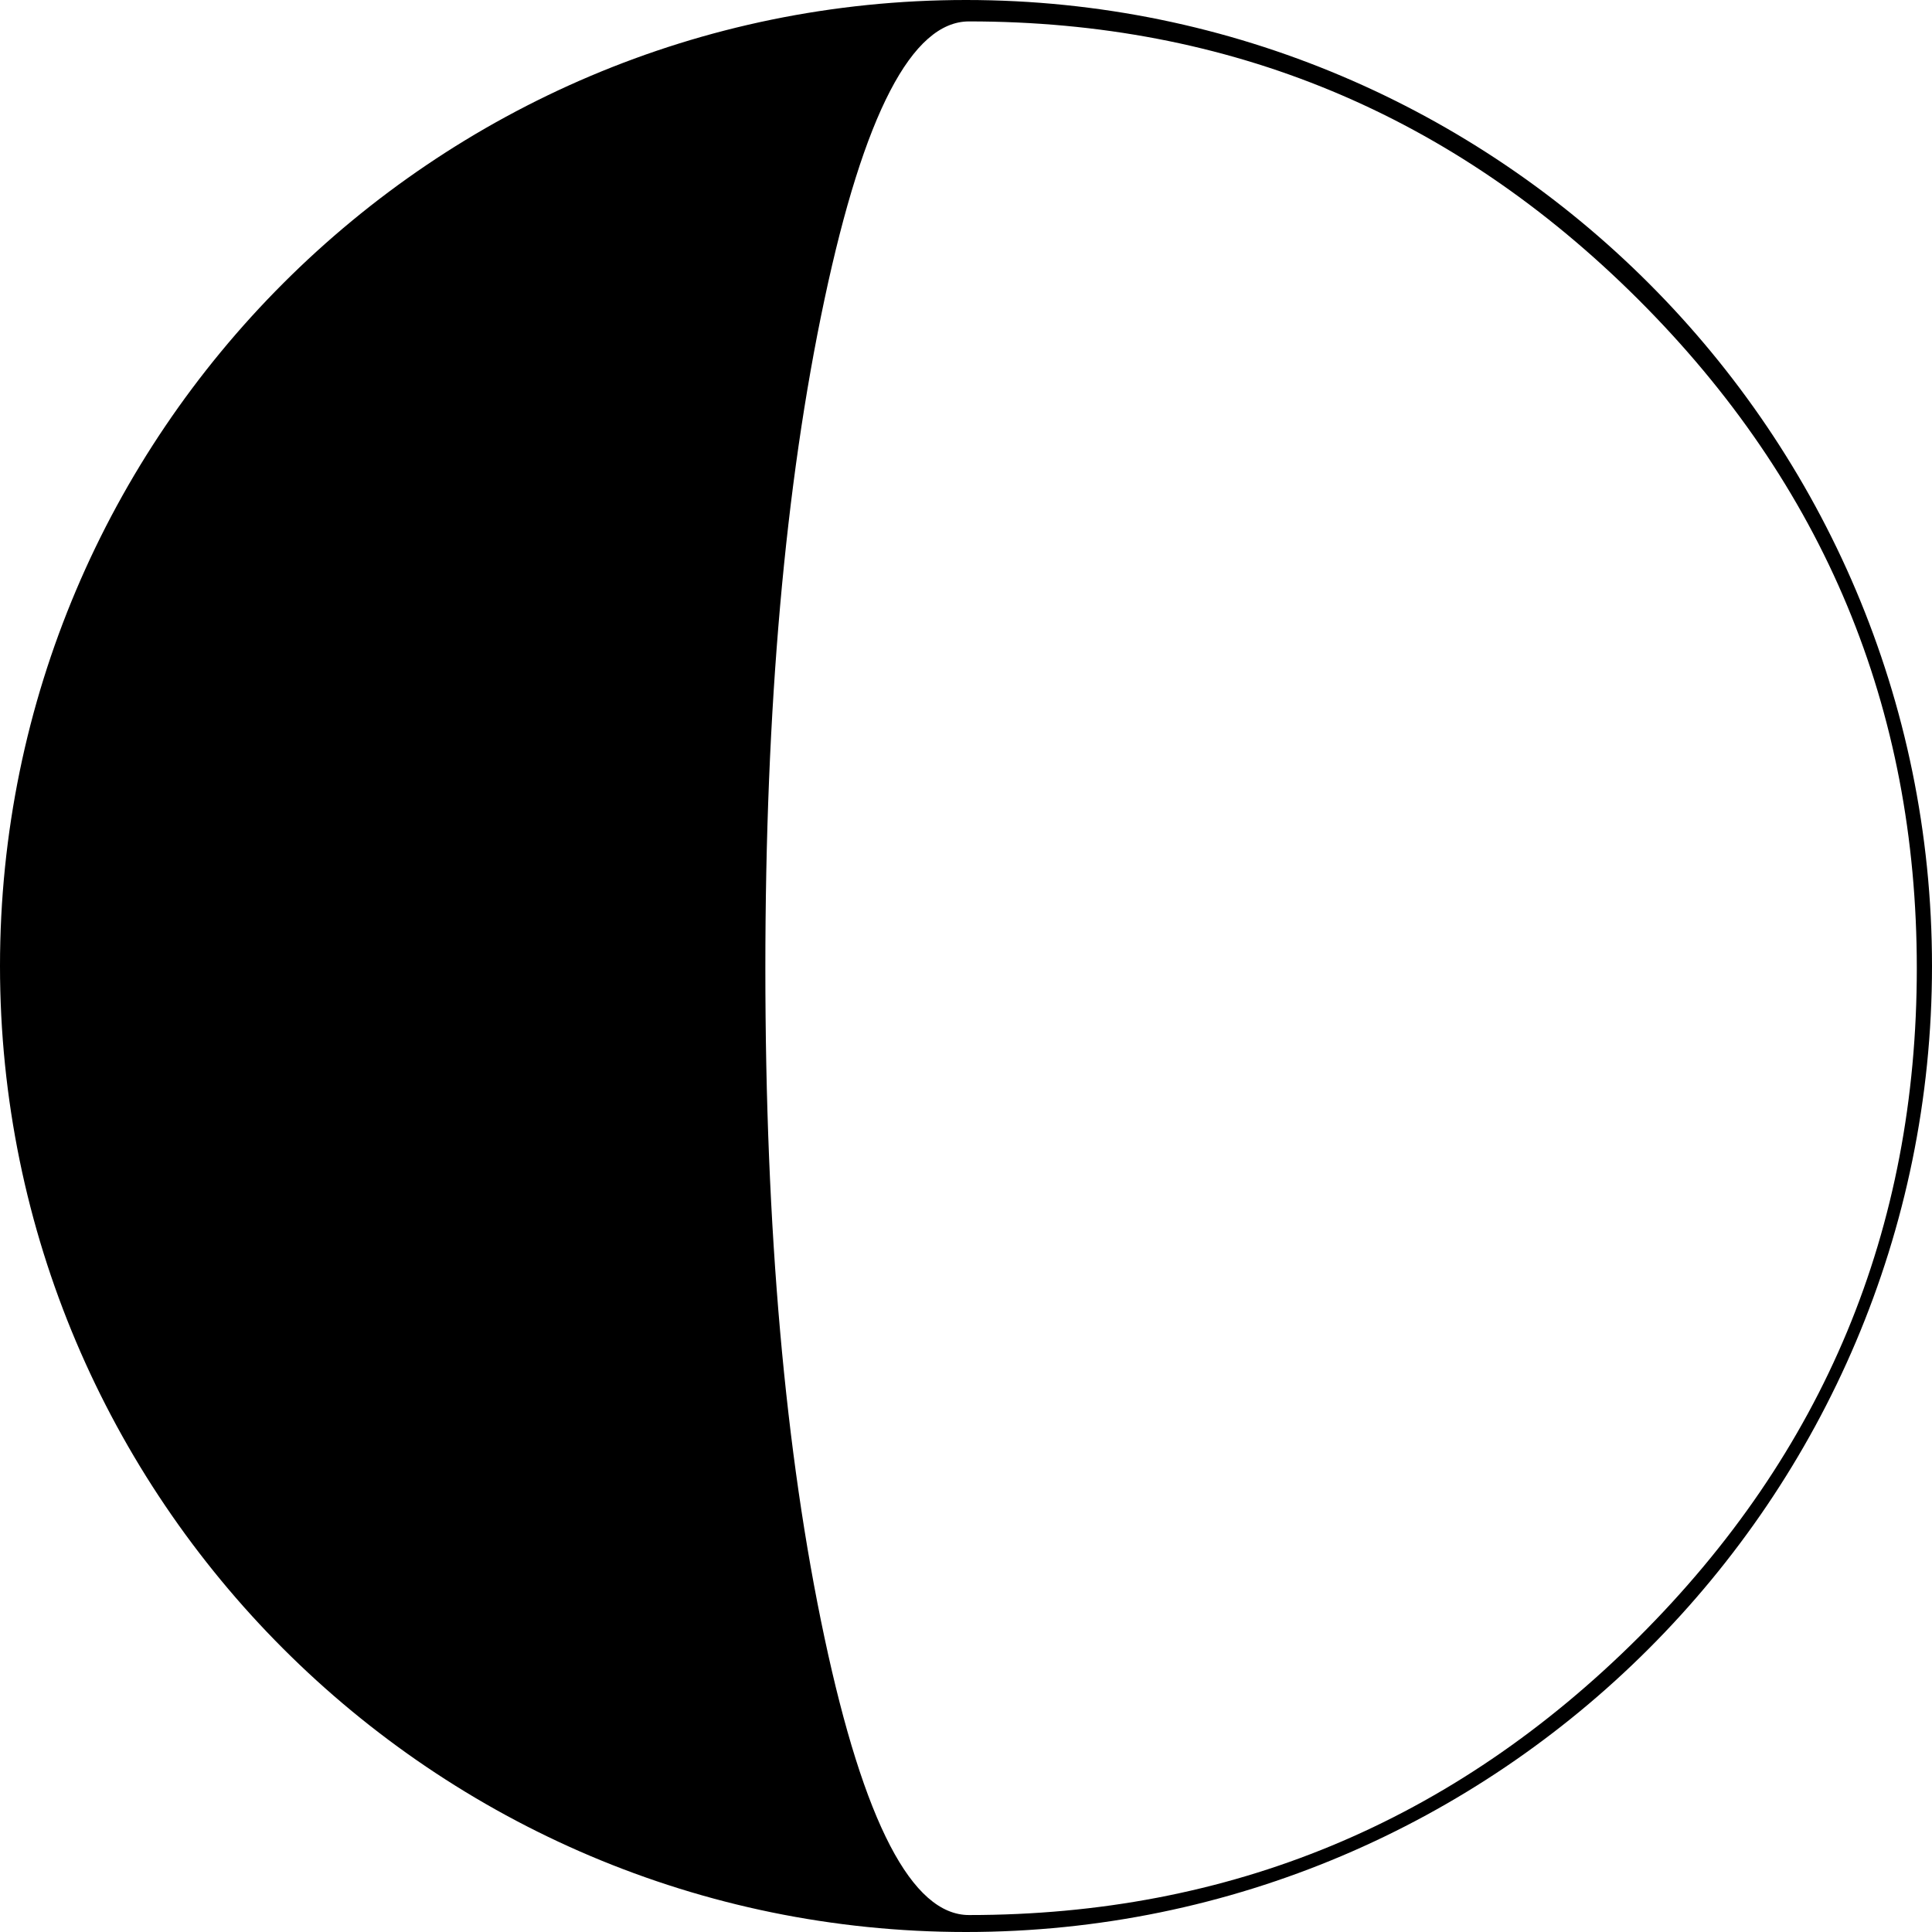
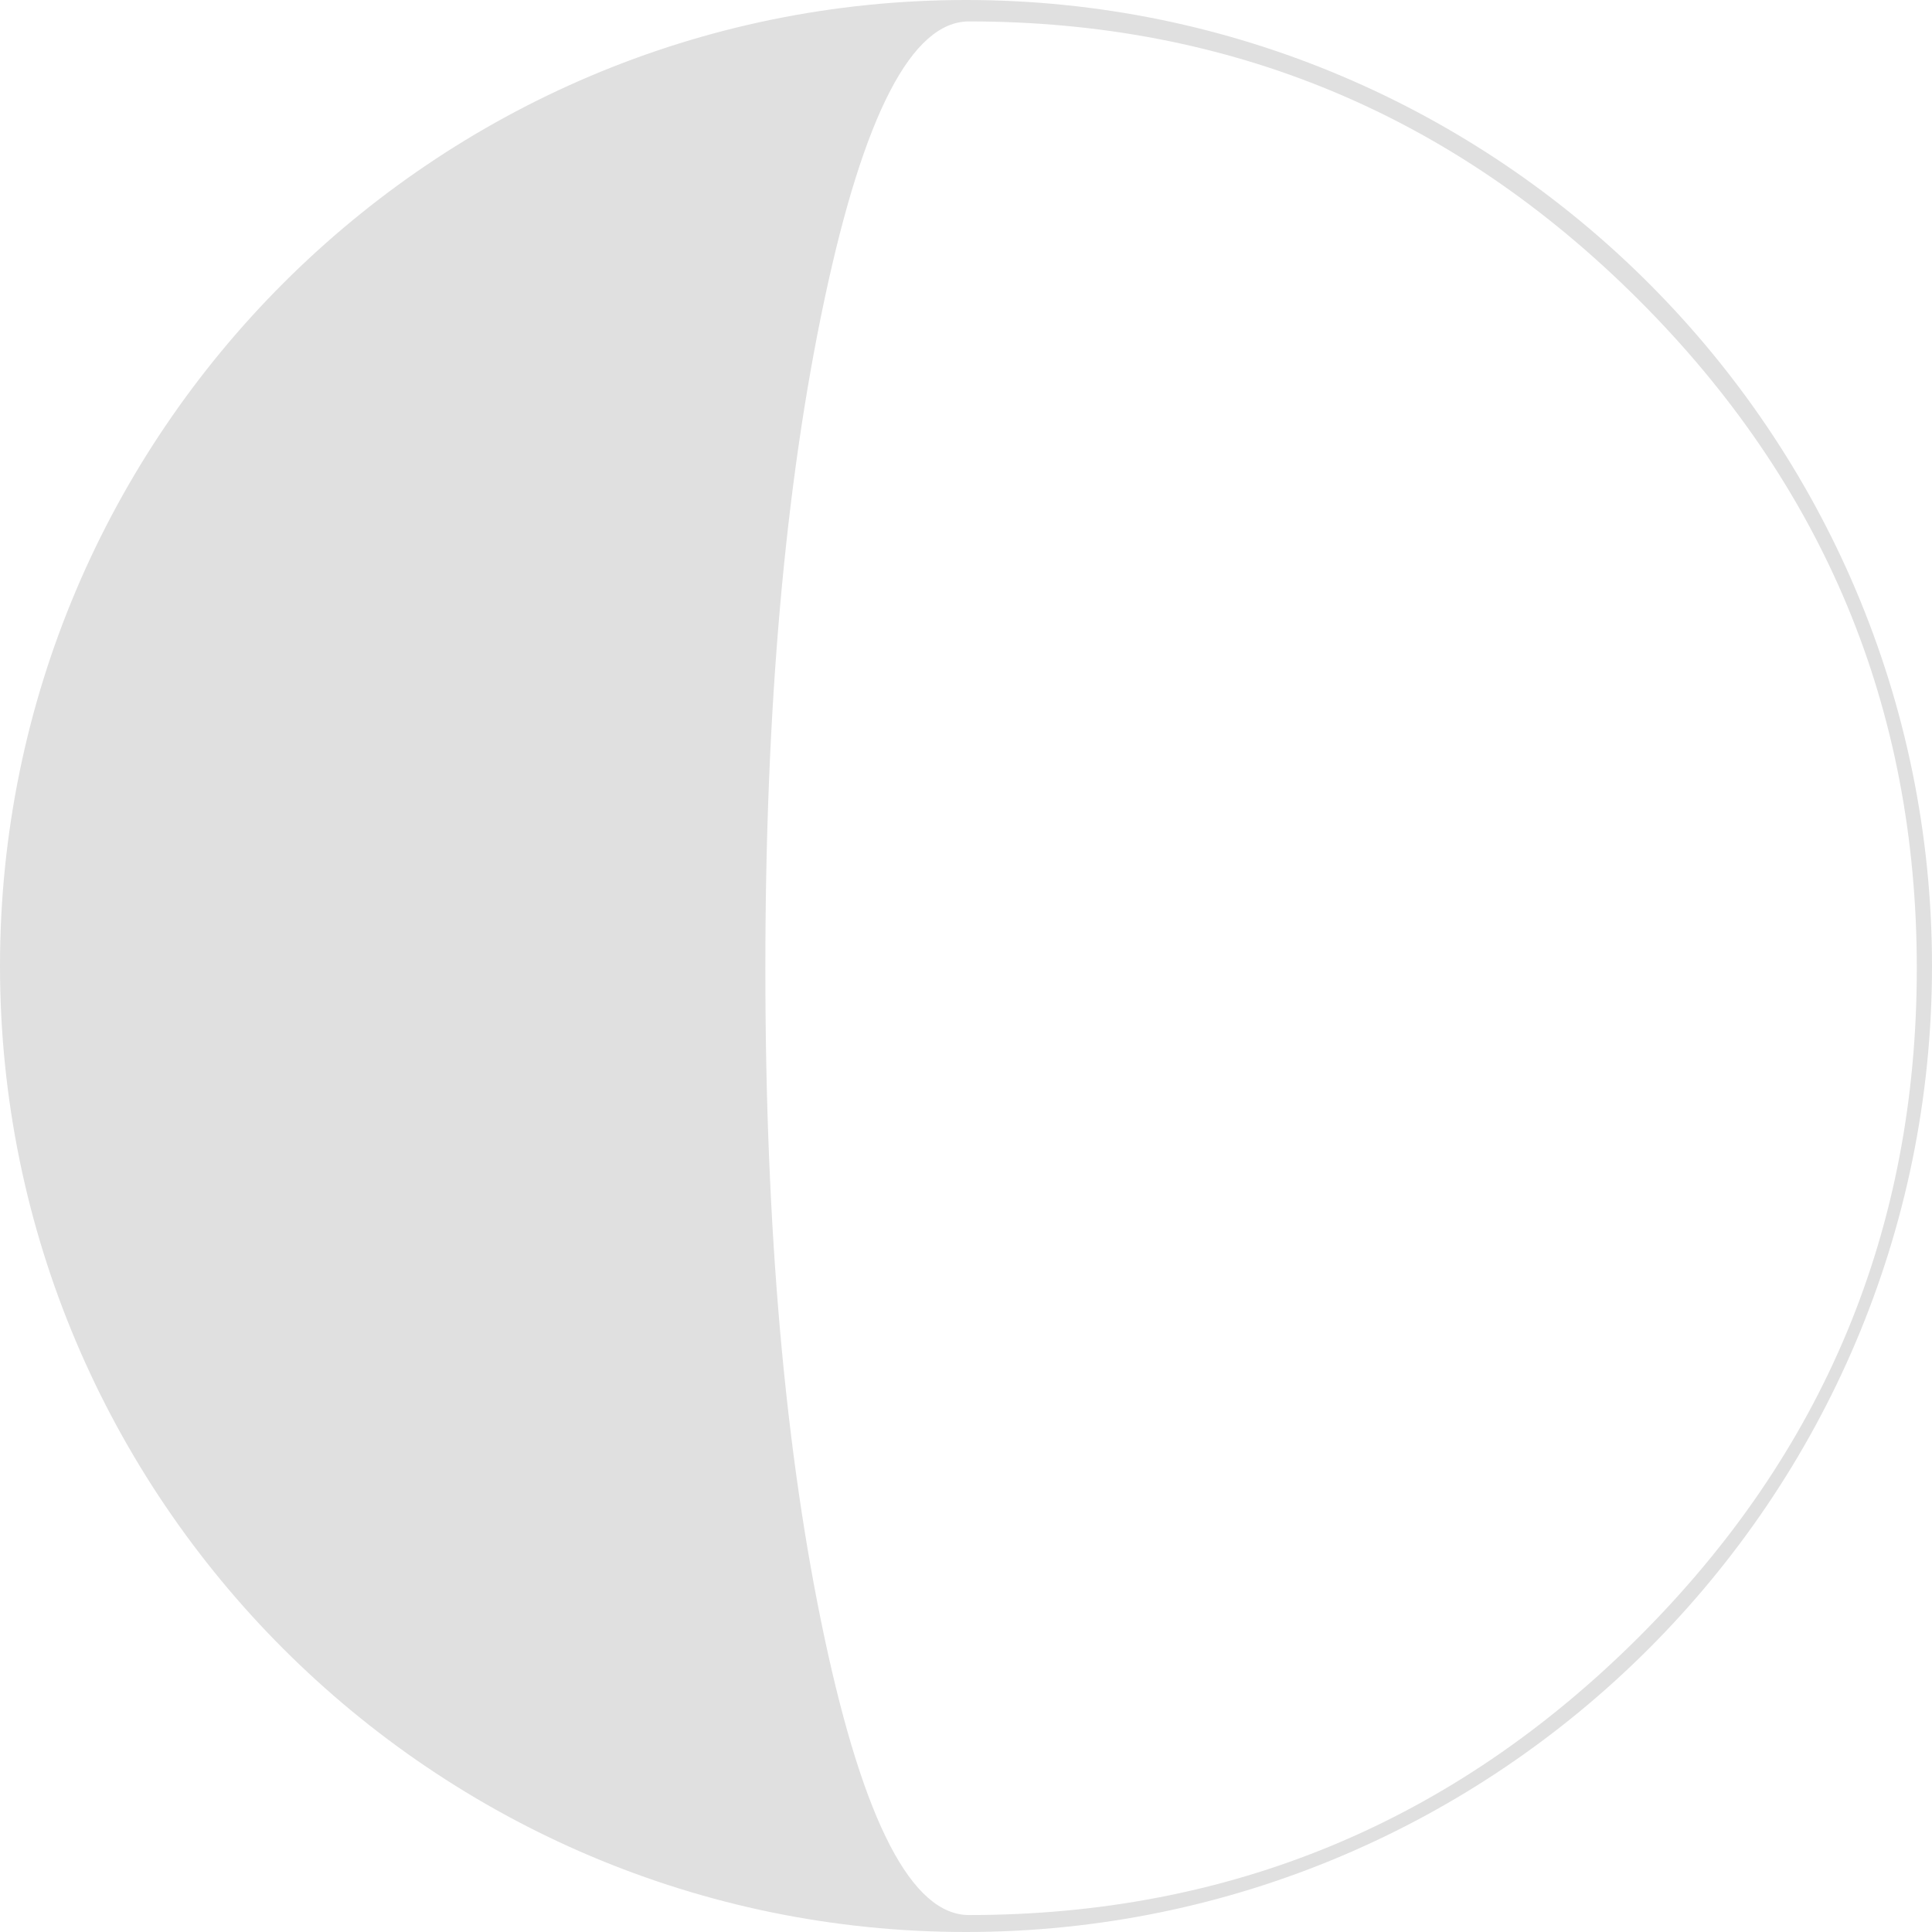
- <svg xmlns="http://www.w3.org/2000/svg" version="1.1" id="Capa_1" x="0px" y="0px" width="108.336px" height="108.336px" viewBox="0 0 108.336 108.336" style="enable-background:new 0 0 108.336 108.336;" xml:space="preserve" fill="black">
+ <svg xmlns="http://www.w3.org/2000/svg" version="1.1" id="Capa_1" x="0px" y="0px" width="108.336px" height="108.336px" viewBox="0 0 108.336 108.336" style="enable-background:new 0 0 108.336 108.336;" xml:space="preserve" fill="rgb(224, 224, 224)">
  <g>
    <path d="M54.168,0C24.3,0,0,24.3,0,54.168c0,29.869,24.3,54.168,54.168,54.168s54.168-24.299,54.168-54.168   C108.336,24.3,84.036,0,54.168,0z M91.867,91.826c-10.415,10.374-22.926,15.559-37.532,15.559c-3.193,0-5.894-5.186-8.103-15.559   c-2.21-10.373-3.315-22.883-3.315-37.533c0-14.607,1.105-27.108,3.315-37.5c2.209-10.394,4.909-15.592,8.103-15.592   c14.606,0,27.117,5.198,37.532,15.592c10.41,10.392,15.617,22.893,15.617,37.5C107.484,68.943,102.277,81.453,91.867,91.826z" />
  </g>
  <g>
</g>
  <g>
</g>
  <g>
</g>
  <g>
</g>
  <g>
</g>
  <g>
</g>
  <g>
</g>
  <g>
</g>
  <g>
</g>
  <g>
</g>
  <g>
</g>
  <g>
</g>
  <g>
</g>
  <g>
</g>
  <g>
</g>
</svg>
